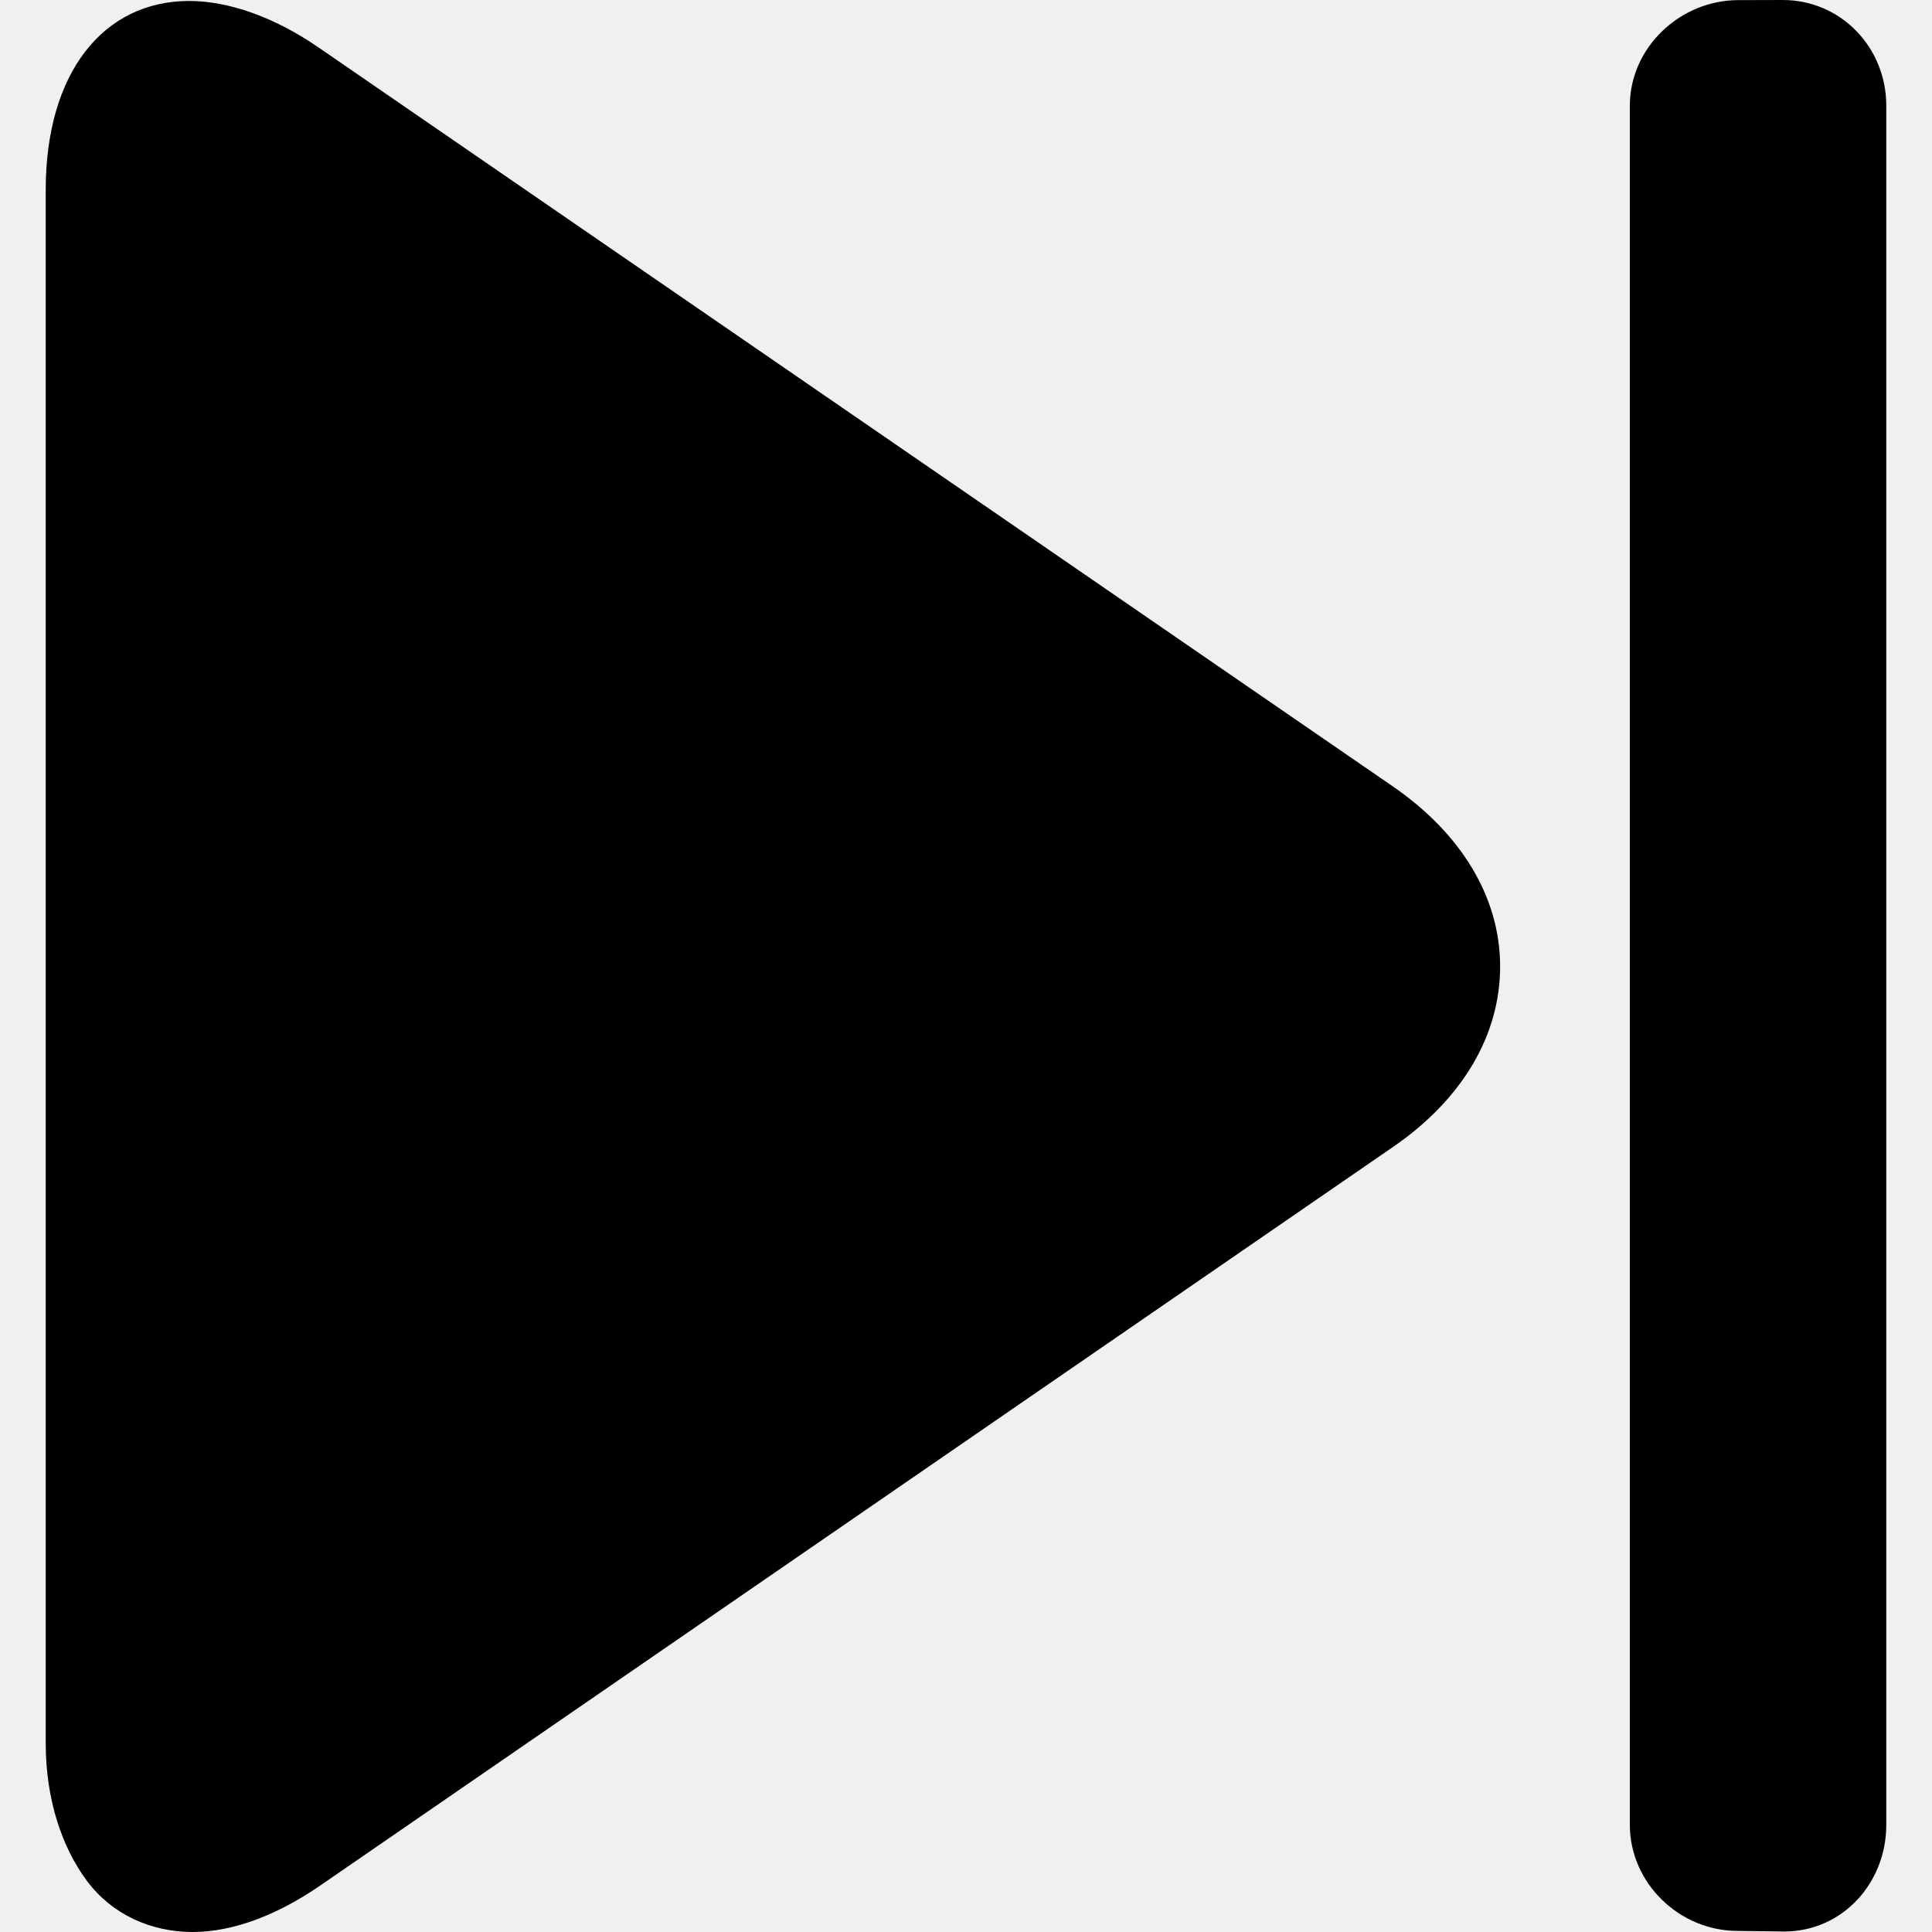
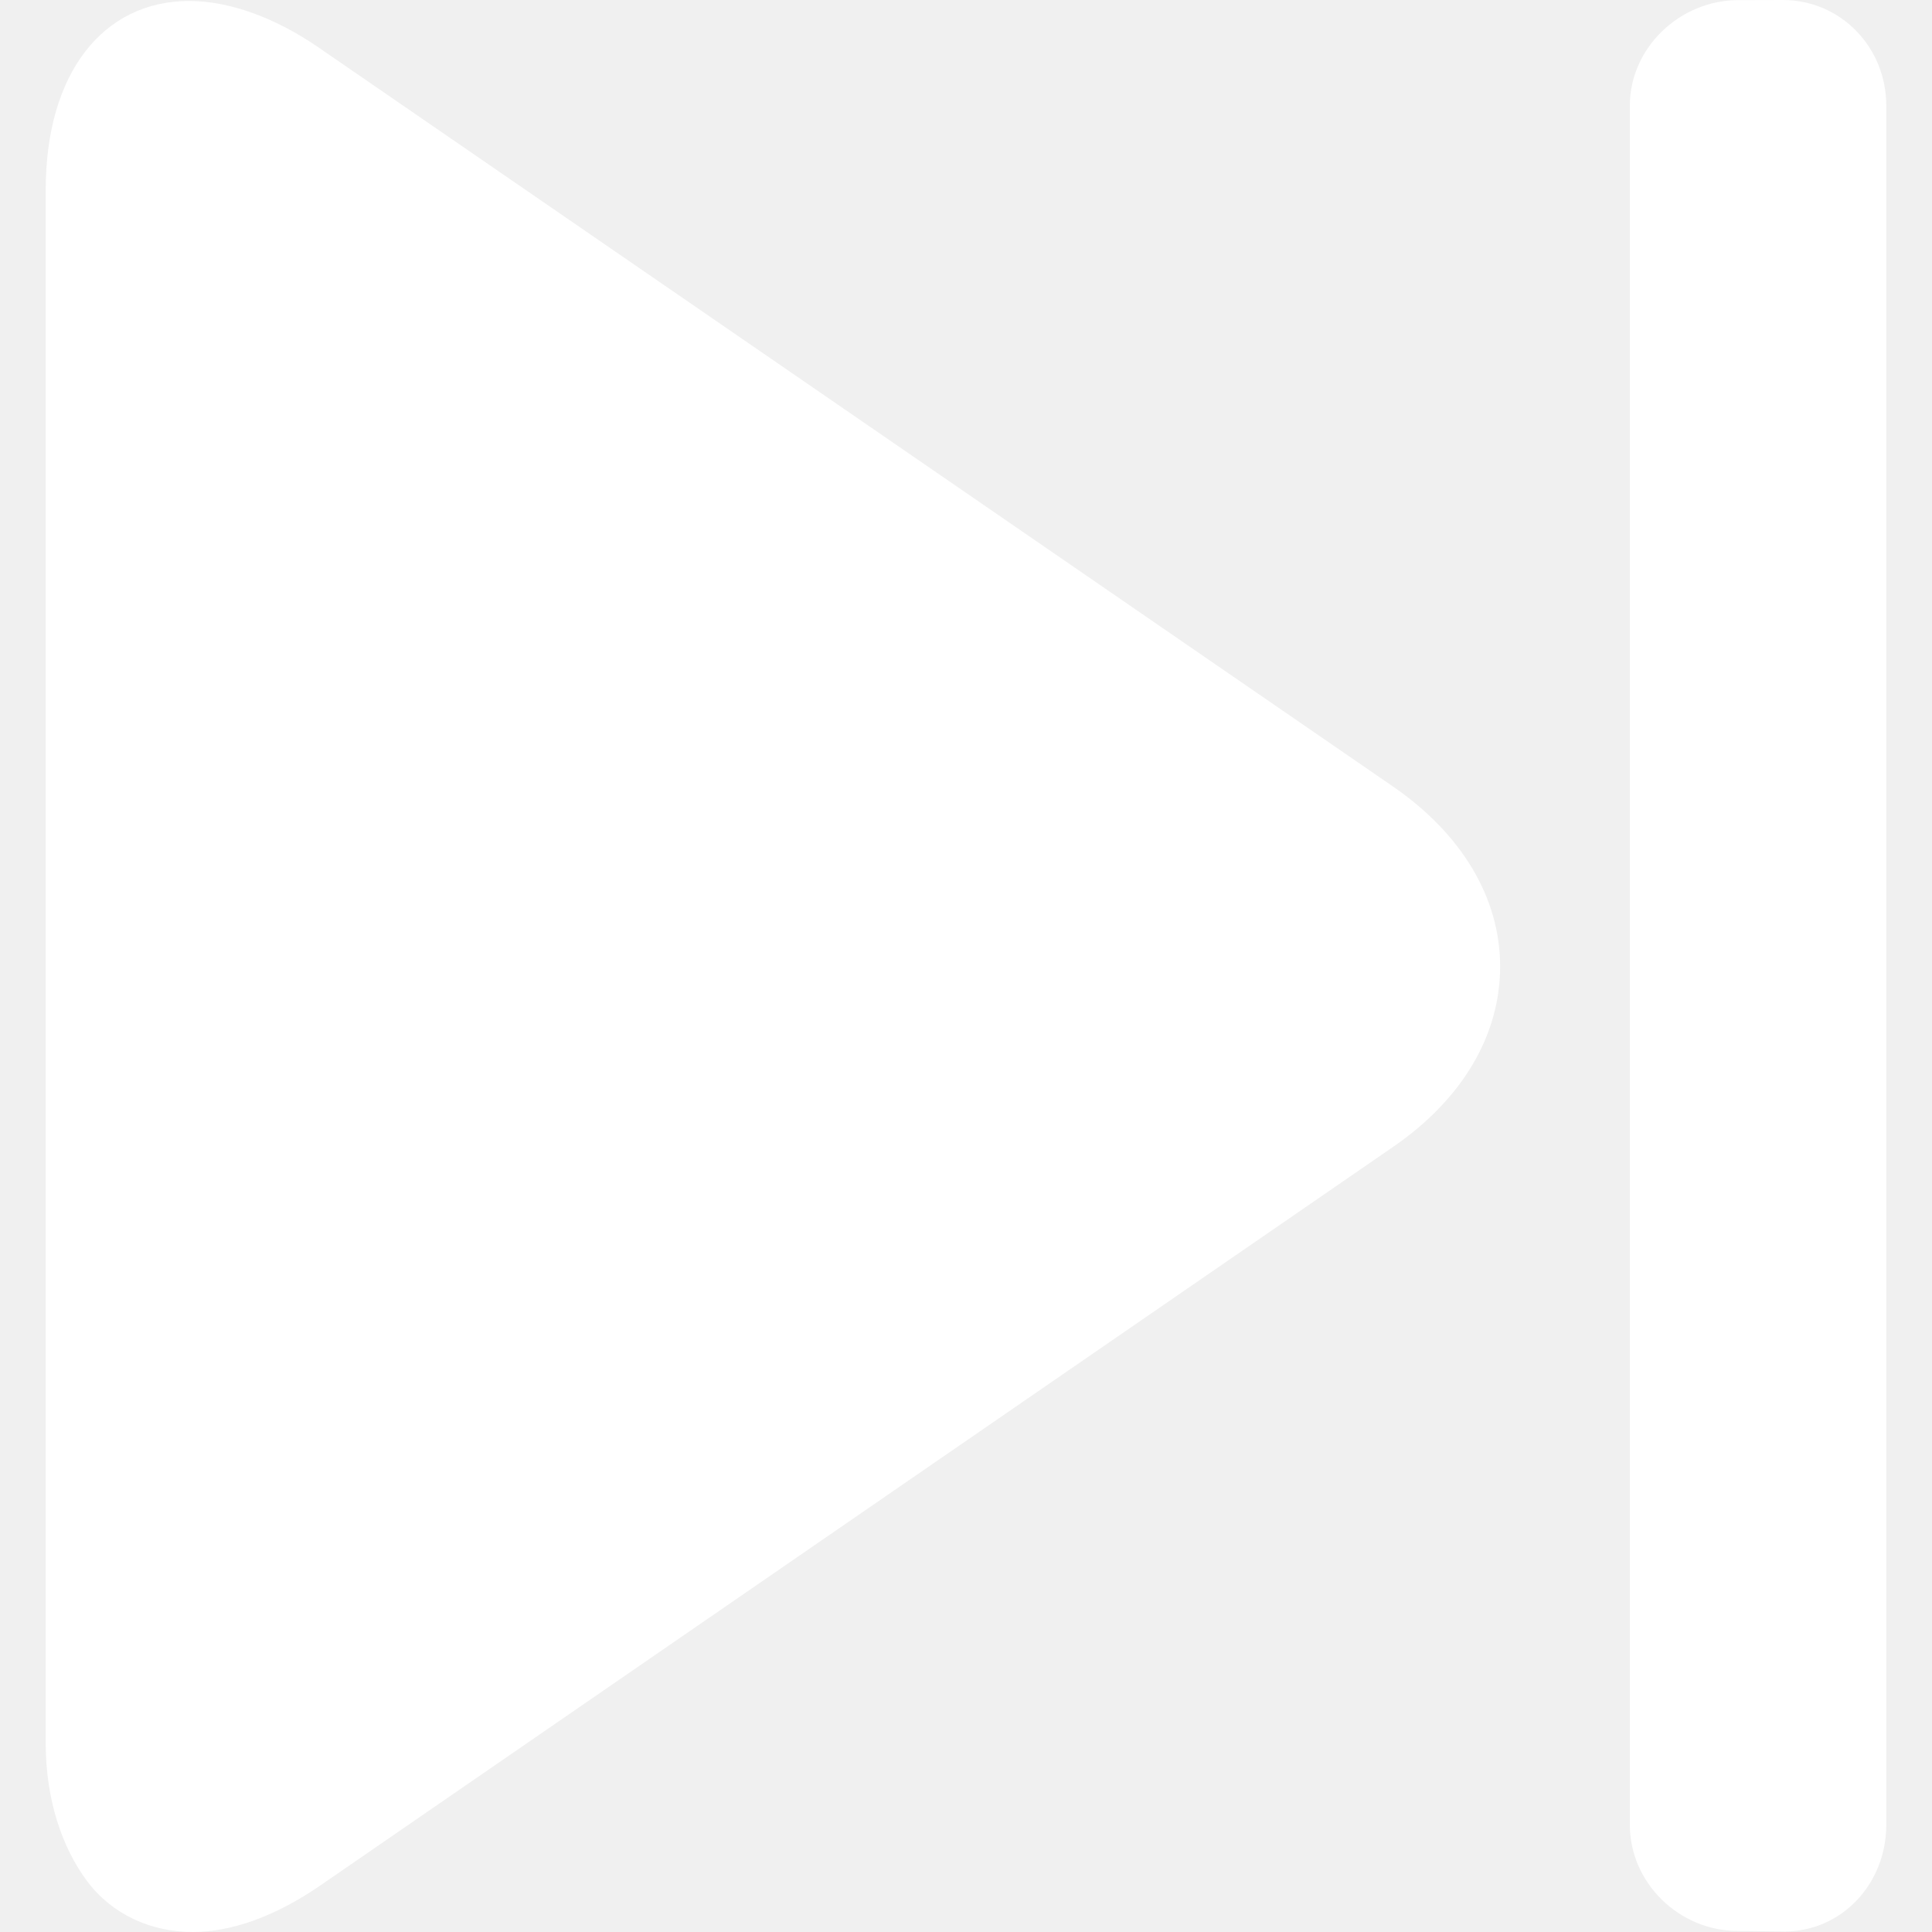
- <svg xmlns="http://www.w3.org/2000/svg" version="1.1" id="Layer_1" x="0px" y="0px" viewBox="0 0 493.796 493.796" style="enable-background:new 0 0 493.796 493.796;" xml:space="preserve">
+ <svg xmlns="http://www.w3.org/2000/svg" version="1.1" id="Layer_1" x="0px" y="0px" viewBox="0 0 493.796 493.796" style="enable-background:new 0 0 493.796 493.796; fill: white;" xml:space="preserve">
  <g>
    <g>
      <path d="M355.938,200.956L81.414,12.128c-11.28-7.776-23.012-11.88-33.056-11.88c-22.052,0-36.672,18.496-36.672,48.26v397.036    c0,14.54,4.228,26.688,10.496,35.144c6.364,8.572,16.32,13.108,27.076,13.108c10.04,0,21.308-4.112,32.584-11.876l274.276-188.828    c17.632-12.152,27.3-28.508,27.296-46.076C383.414,229.456,373.594,213.1,355.938,200.956z" />
    </g>
  </g>
  <g>
    <g>
      <g>
        <path d="M456.446,493.672l-0.293-0.004c-0.048,0-0.095,0.004-0.143,0.004H456.446z" />
        <path d="M455.638,0L444.29,0.032c-14.86,0-27.724,12.112-27.724,26.992v439.368c0,14.896,12.652,27.124,27.532,27.124     l12.055,0.152c14.805-0.079,25.957-12.412,25.957-27.252V26.996C482.11,12.116,470.51,0,455.638,0z" />
      </g>
    </g>
  </g>
  <g>
</g>
  <g>
</g>
  <g>
</g>
  <g>
</g>
  <g>
</g>
  <g>
</g>
  <g>
</g>
  <g>
</g>
  <g>
</g>
  <g>
</g>
  <g>
</g>
  <g>
</g>
  <g>
</g>
  <g>
</g>
  <g>
</g>
</svg>
